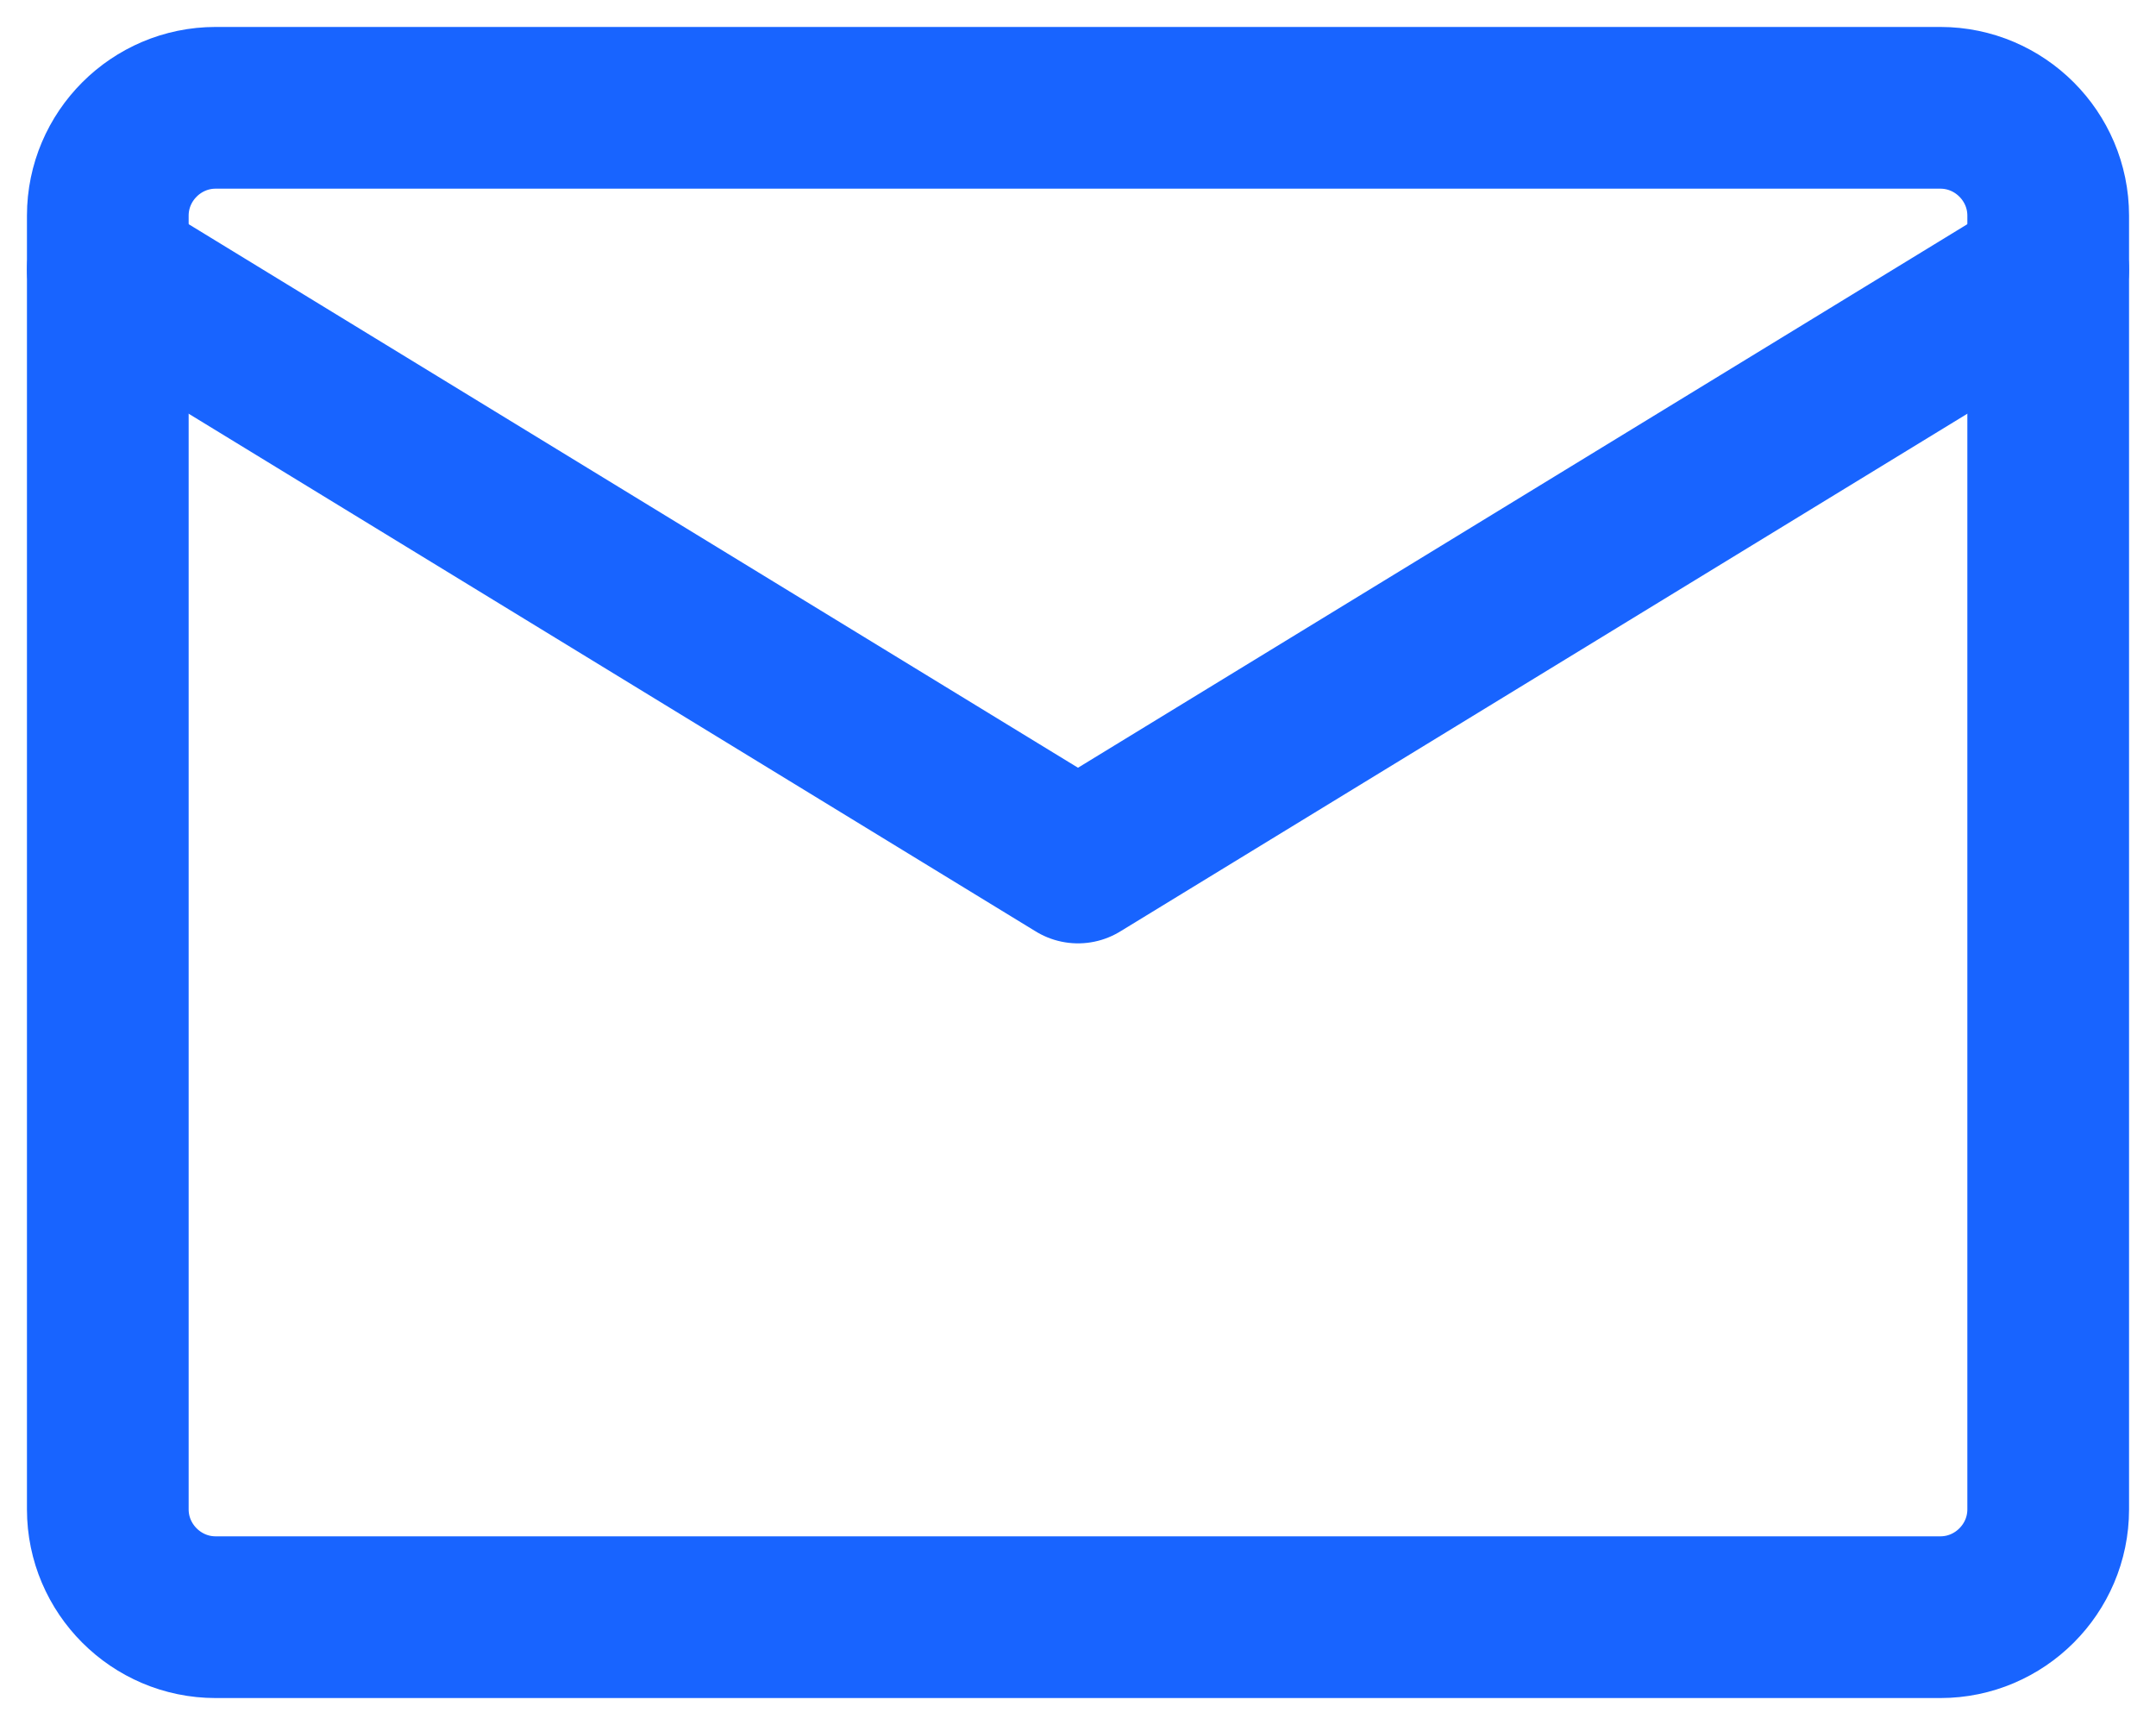
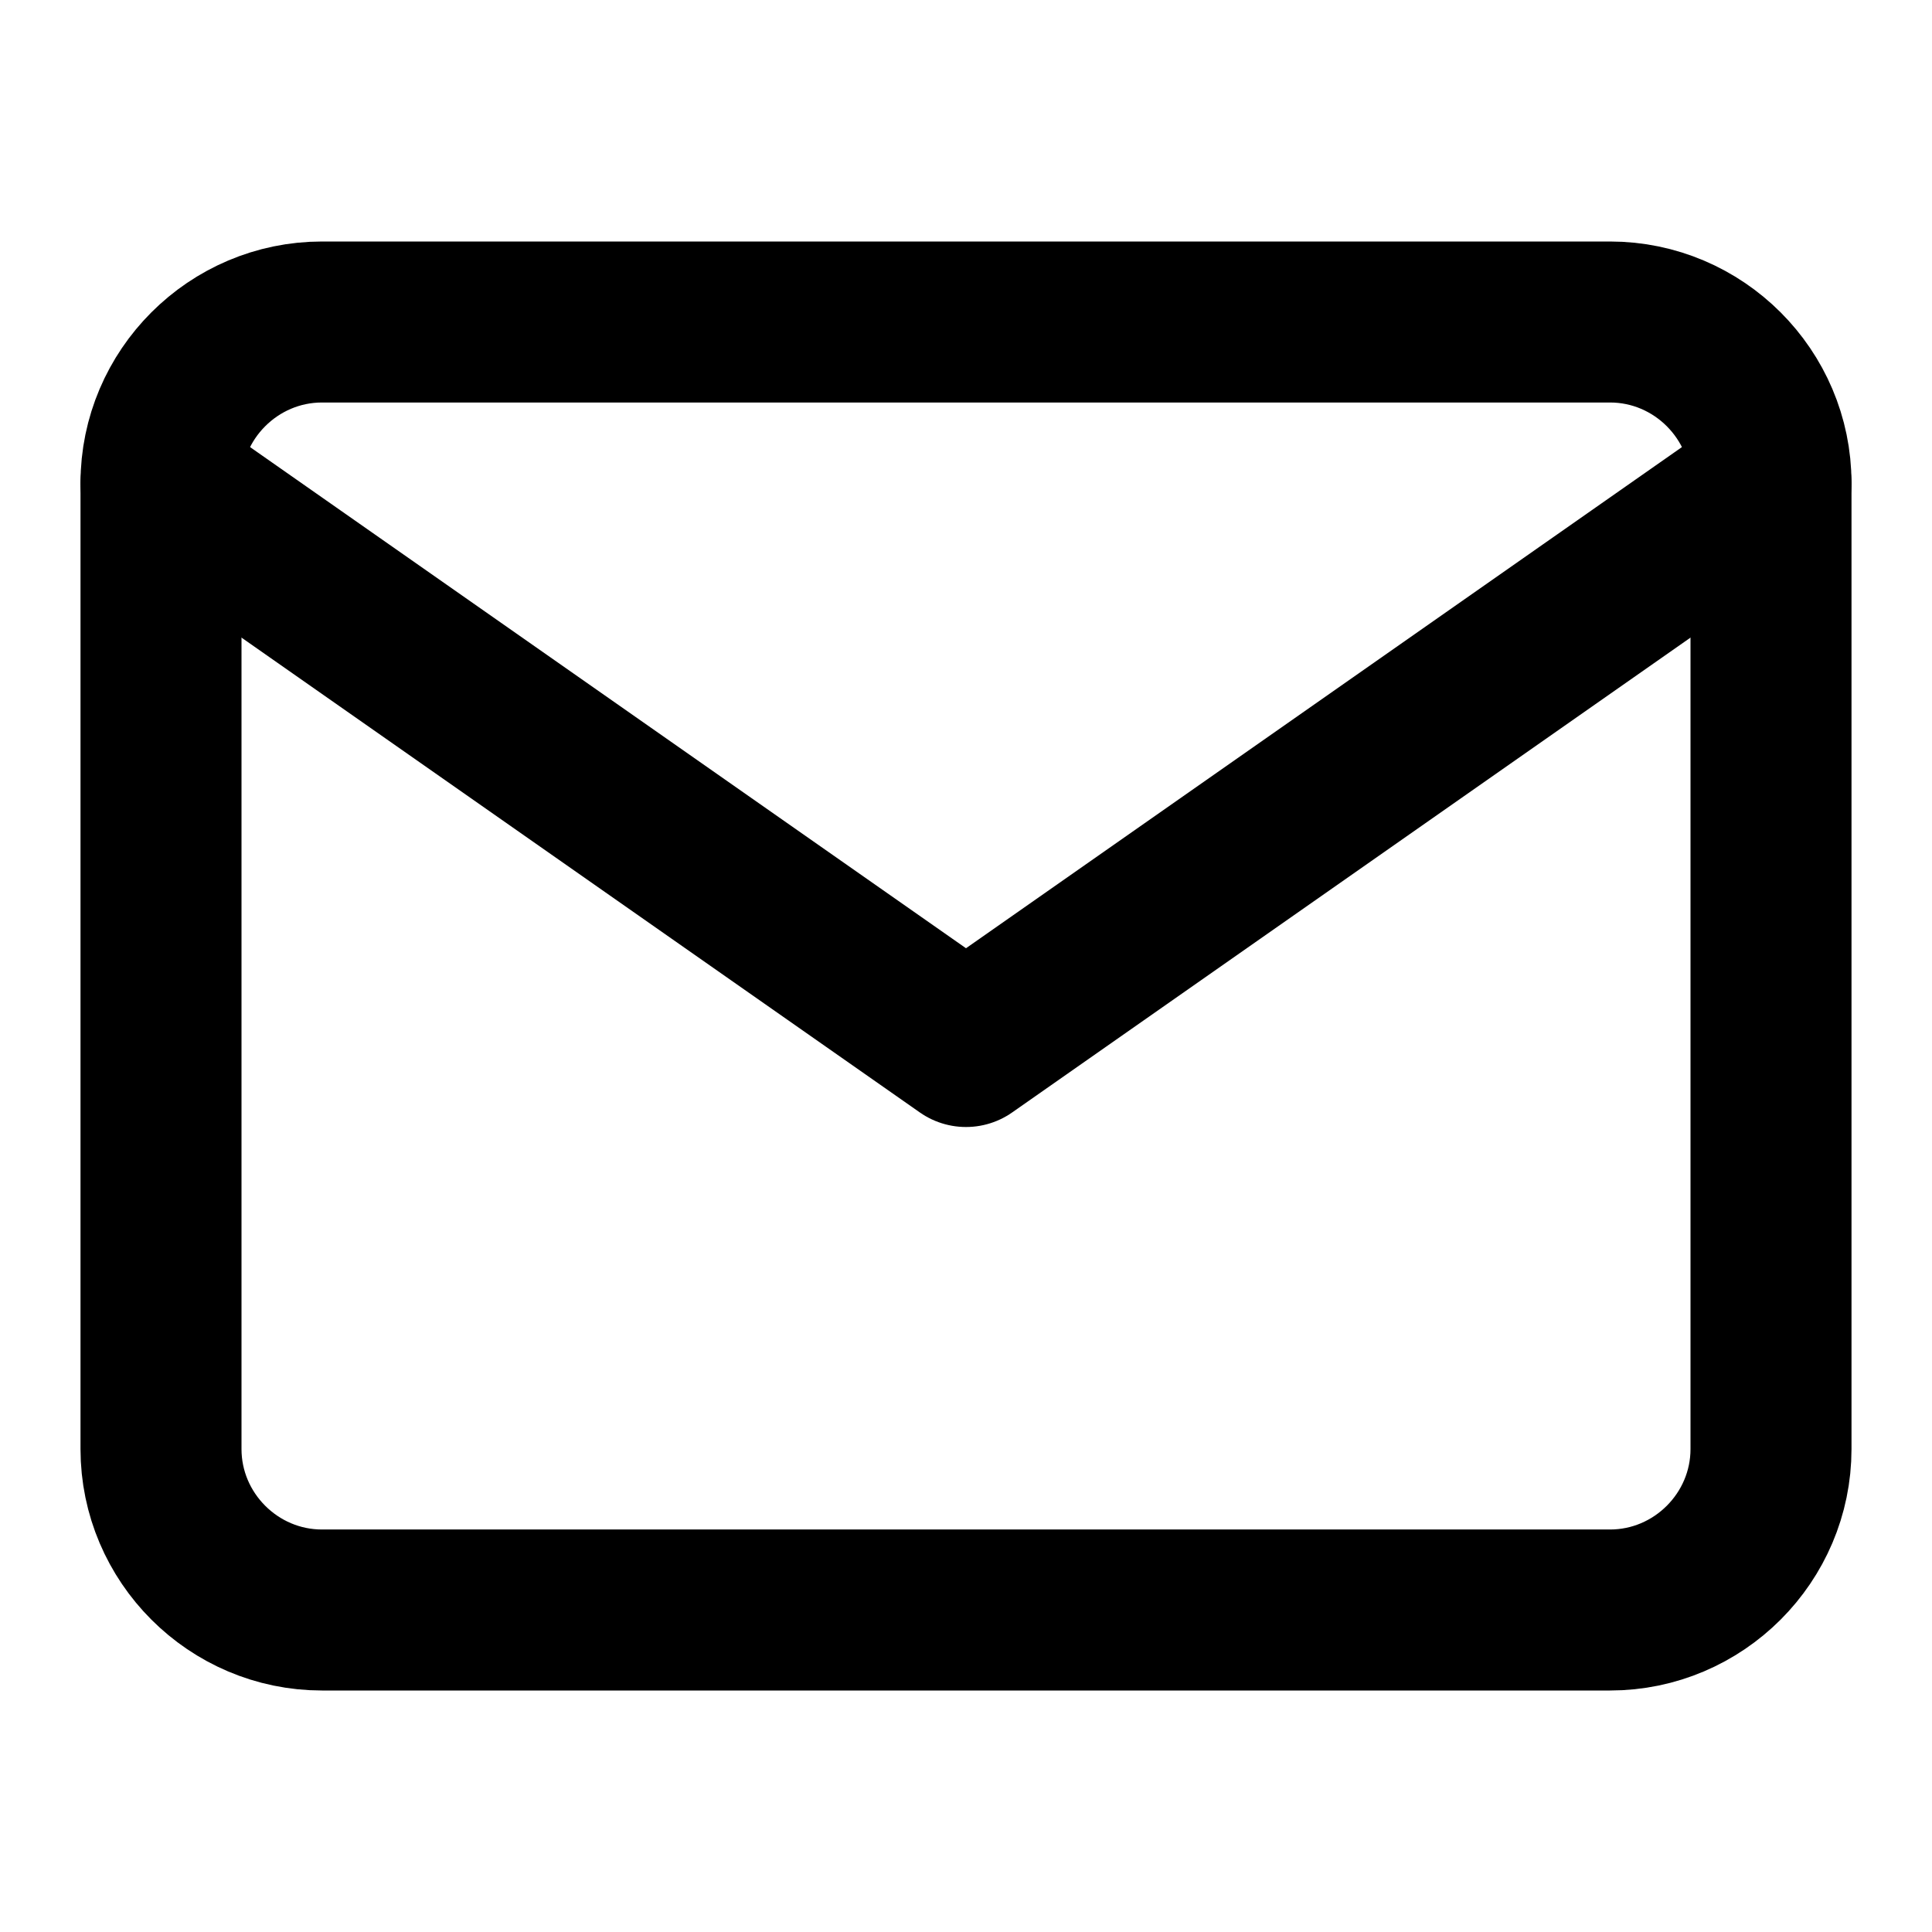
- <svg xmlns="http://www.w3.org/2000/svg" width="20" height="16" viewBox="0 0 20 16" fill="none">
-   <path d="M2 1H18C18.55 1 19 1.45 19 2V14C19 14.55 18.55 15 18 15H2C1.45 15 1 14.55 1 14V2C1 1.45 1.45 1 2 1Z" stroke="#1864FF" stroke-width="1.5" stroke-linecap="round" stroke-linejoin="round" />
-   <path d="M1 2.5L10 8L19 2.5" stroke="#1864FF" stroke-width="1.5" stroke-linecap="round" stroke-linejoin="round" />
+ <svg xmlns="http://www.w3.org/2000/svg" viewBox="0 0 24 24" fill="none" stroke="currentColor" stroke-width="2" stroke-linecap="round" stroke-linejoin="round">
+   <path d="M4 4h16c1.1 0 2 .9 2 2v12c0 1.1-.9 2-2 2H4c-1.1 0-2-.9-2-2V6c0-1.1.9-2 2-2z" />
+   <polyline points="22,6 12,13 2,6" />
</svg>
